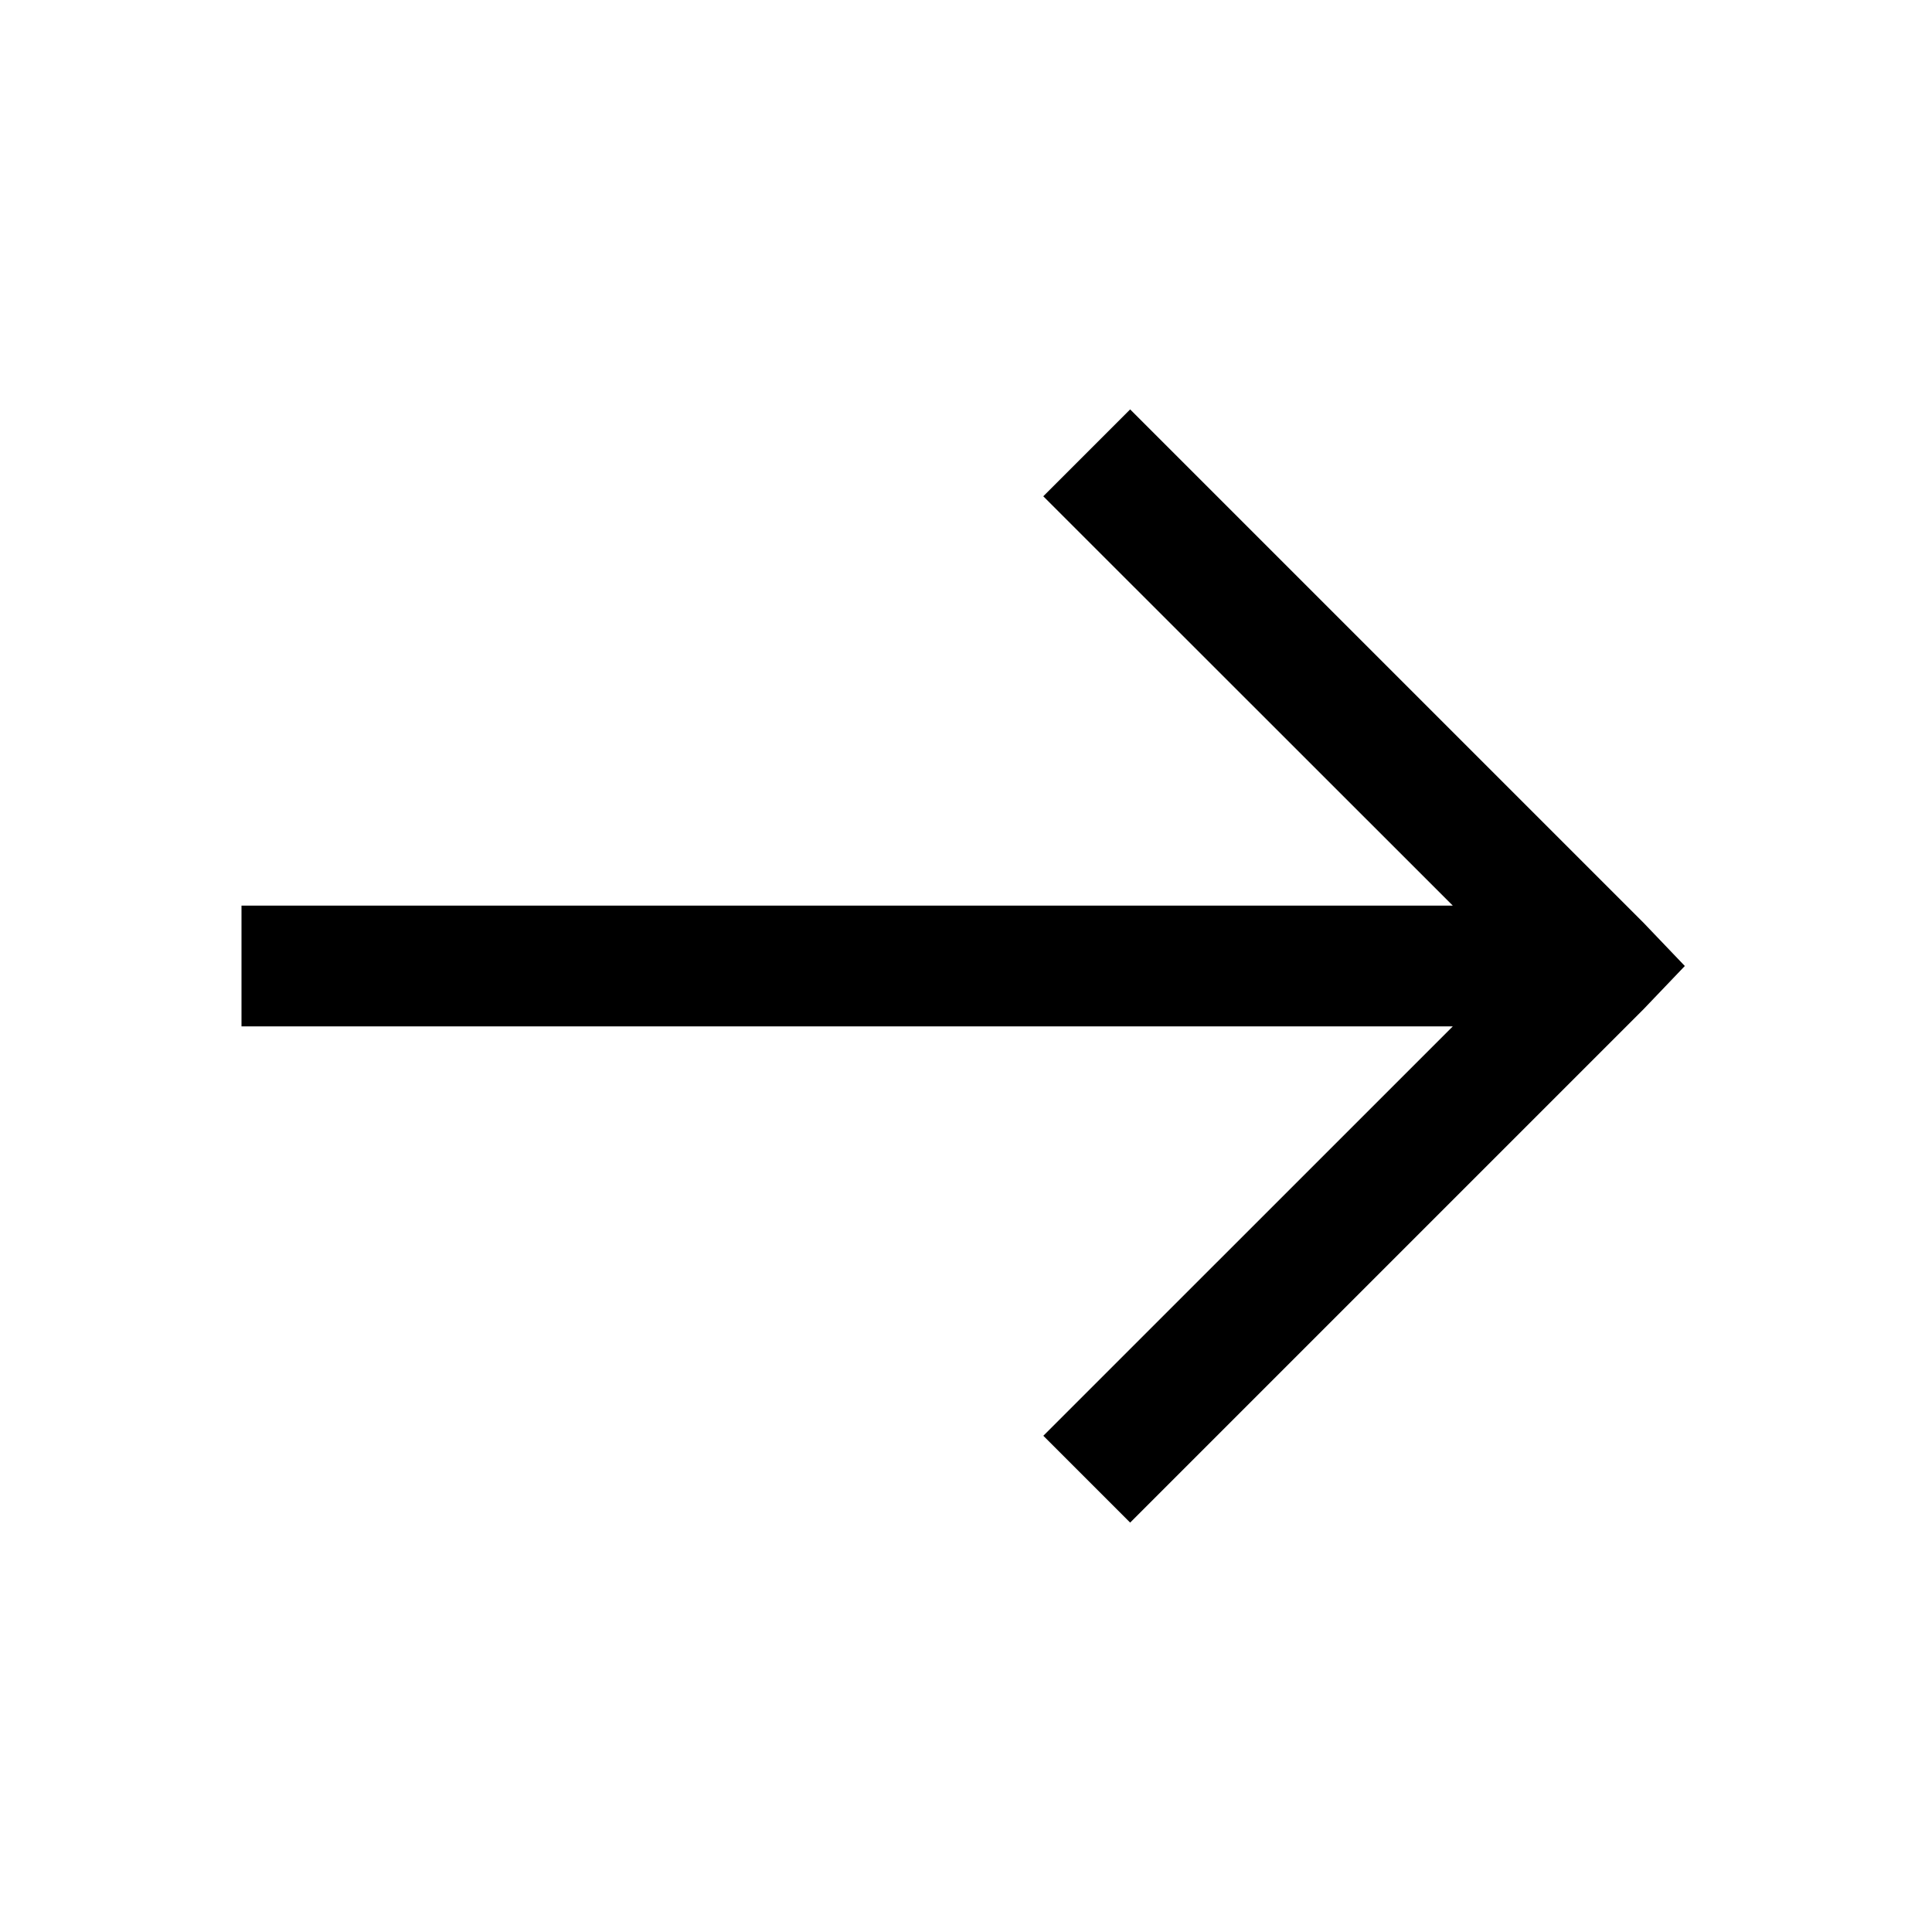
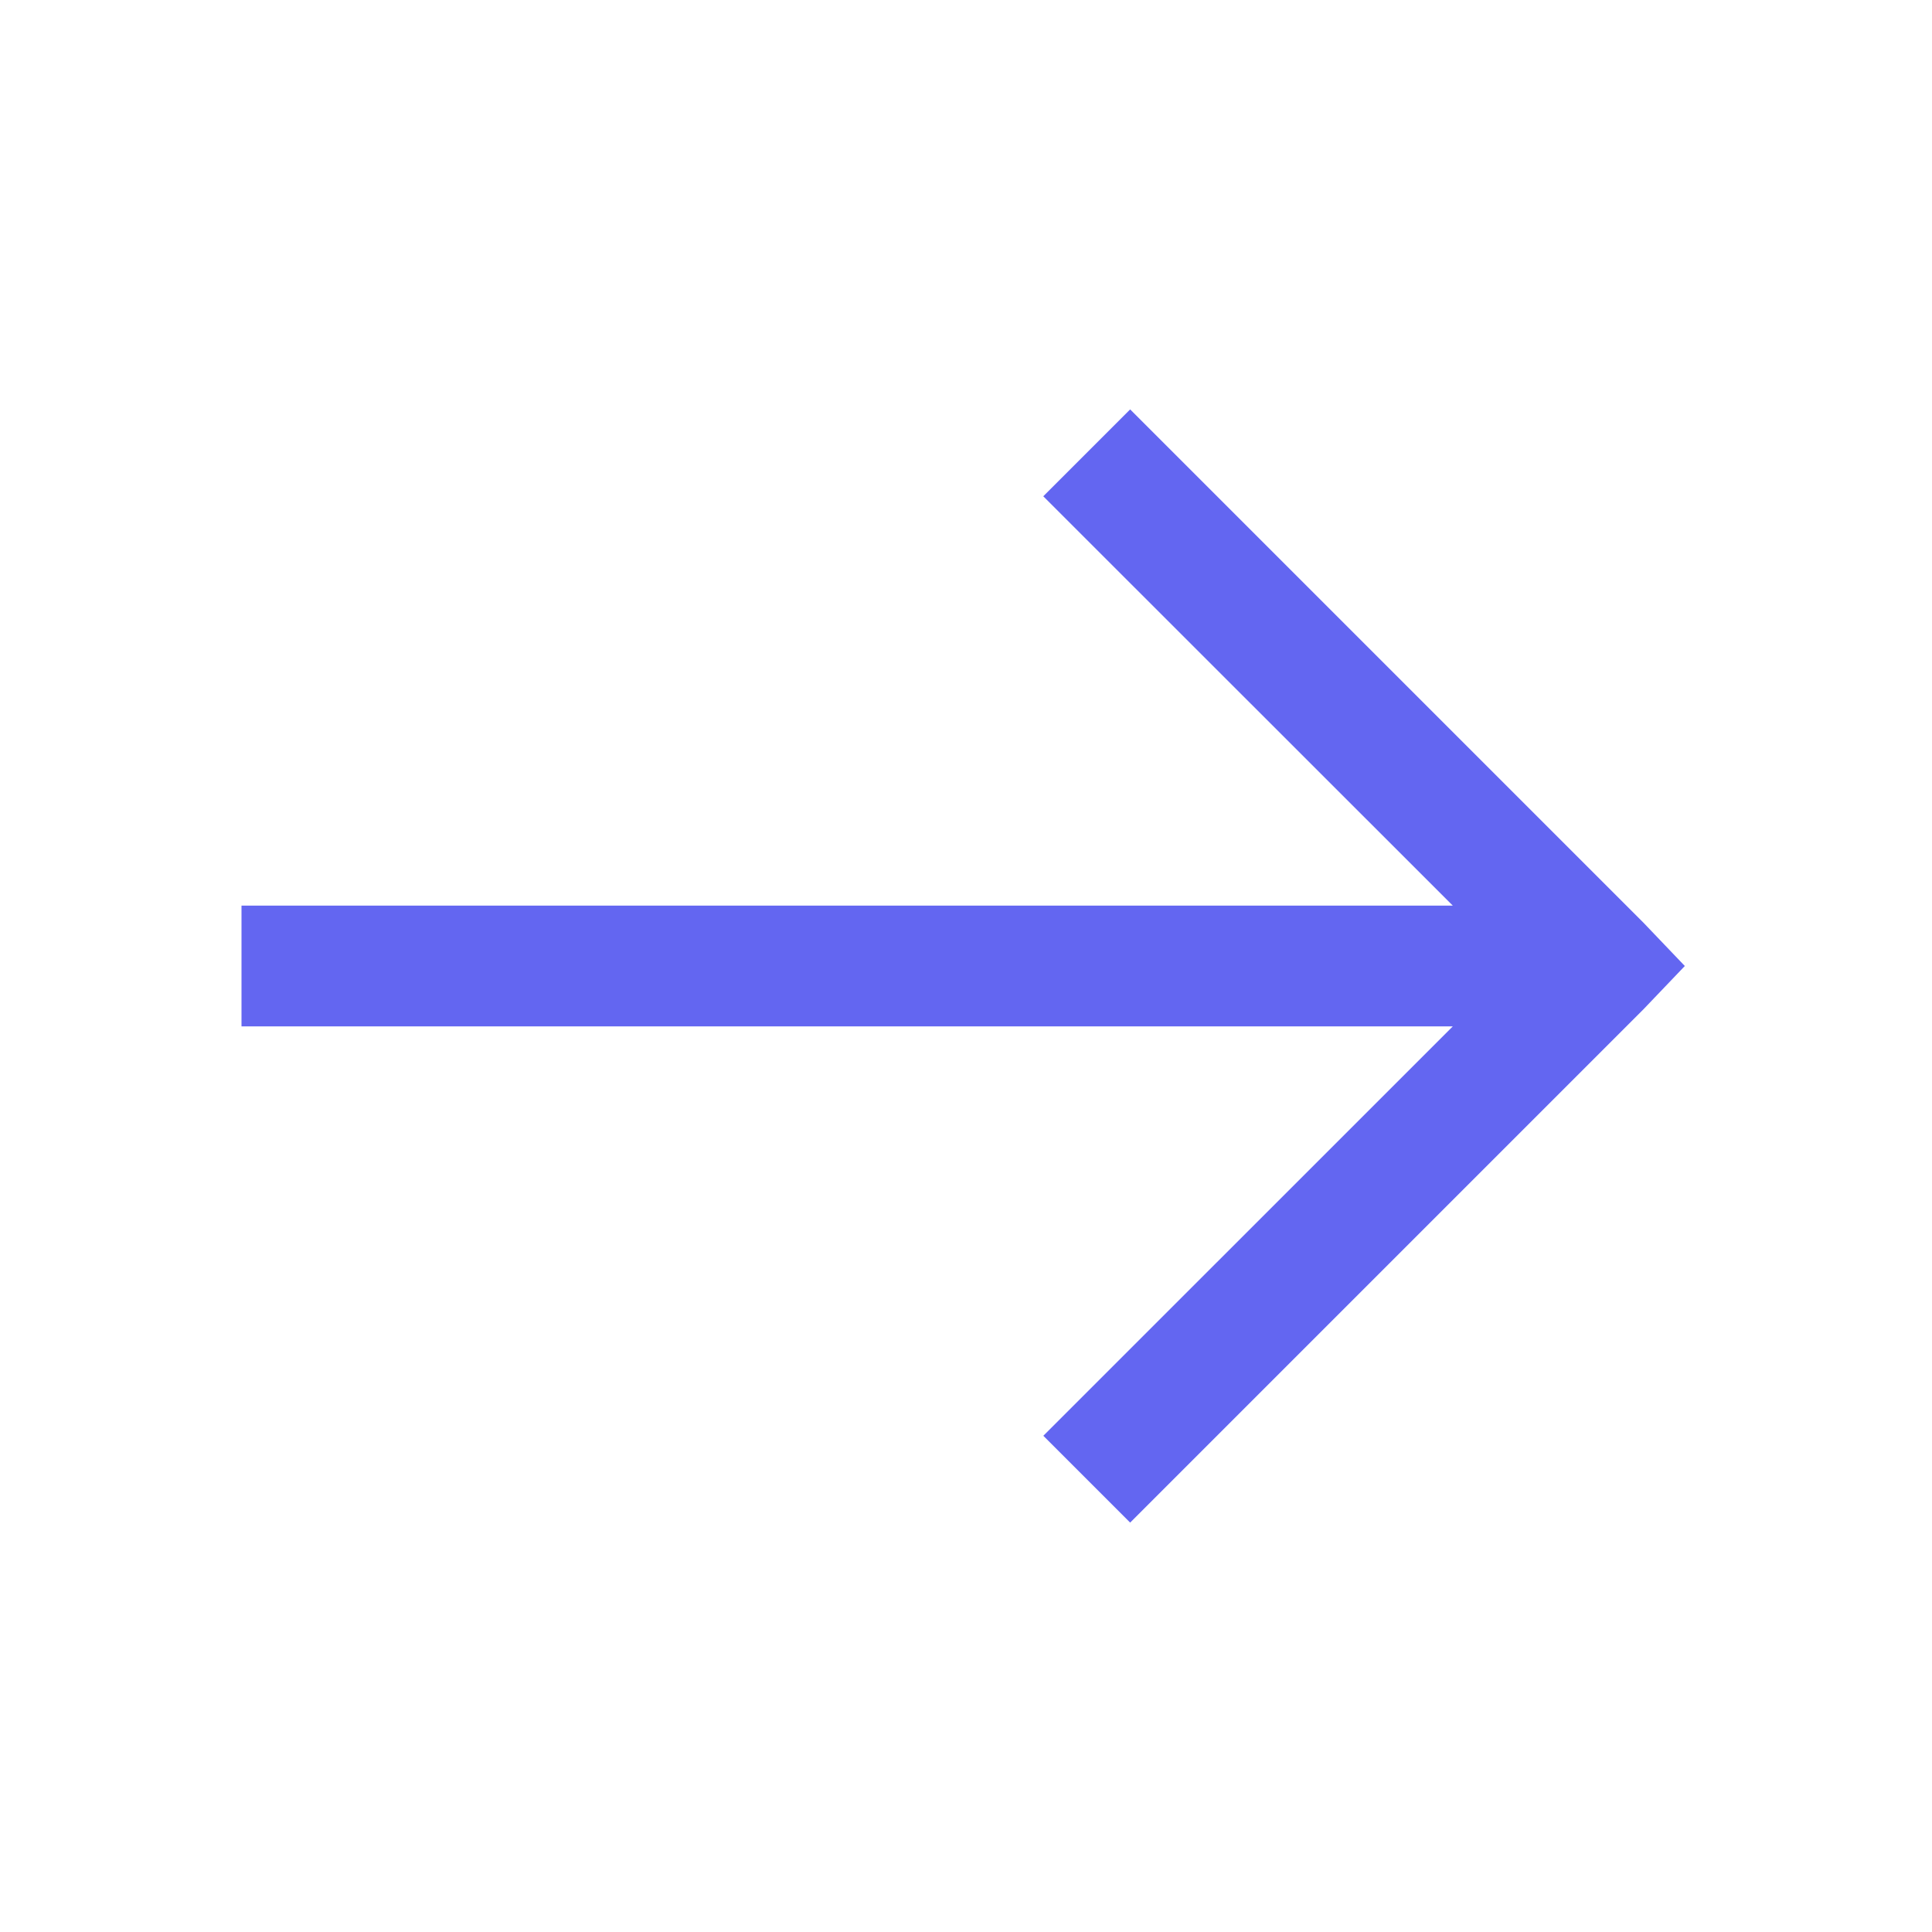
- <svg xmlns="http://www.w3.org/2000/svg" viewBox="0 0 32 32" class="h-6 w-6 fill-current ml-2">
+ <svg xmlns="http://www.w3.org/2000/svg" viewBox="0 0 32 32" fill="rgba(99, 102, 241)" class="h-6 w-6 fill-current ml-2">
  <path d="M18.719 6.781L17.28 8.22 24.063 15H4v2h20.063l-6.782 6.781 1.438 1.438 8.5-8.5.687-.719-.687-.719z" />
</svg>
